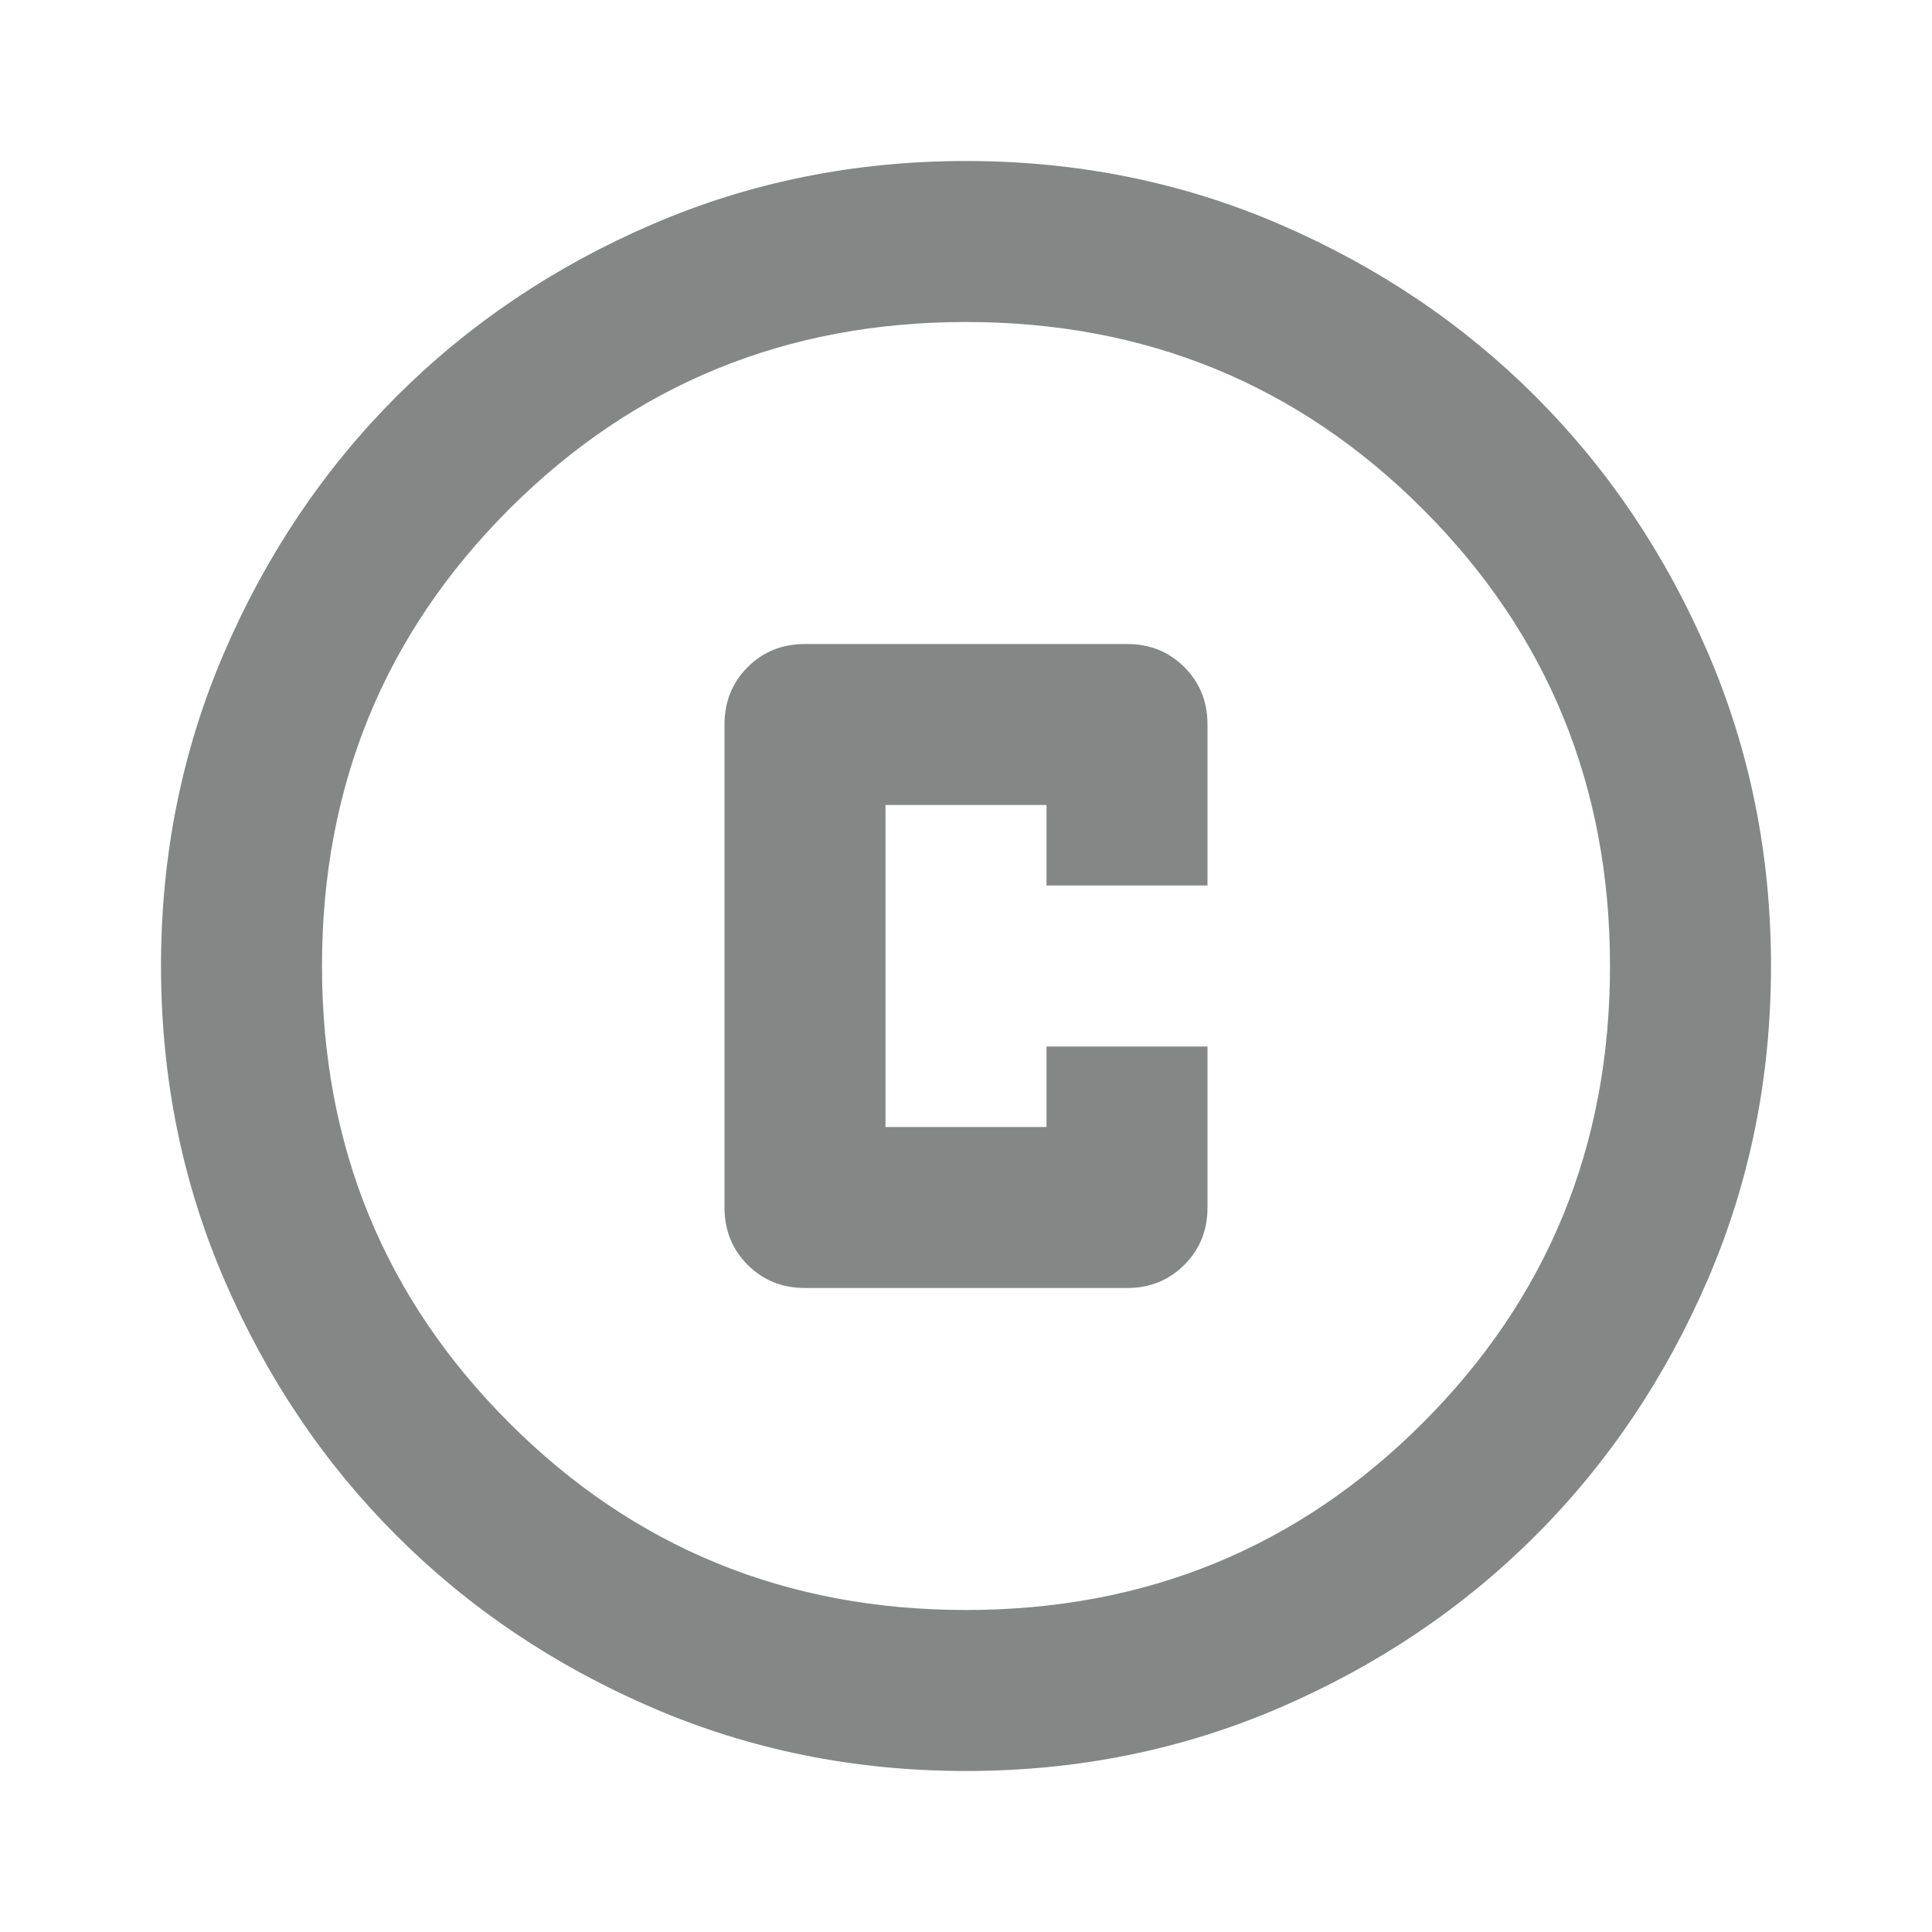
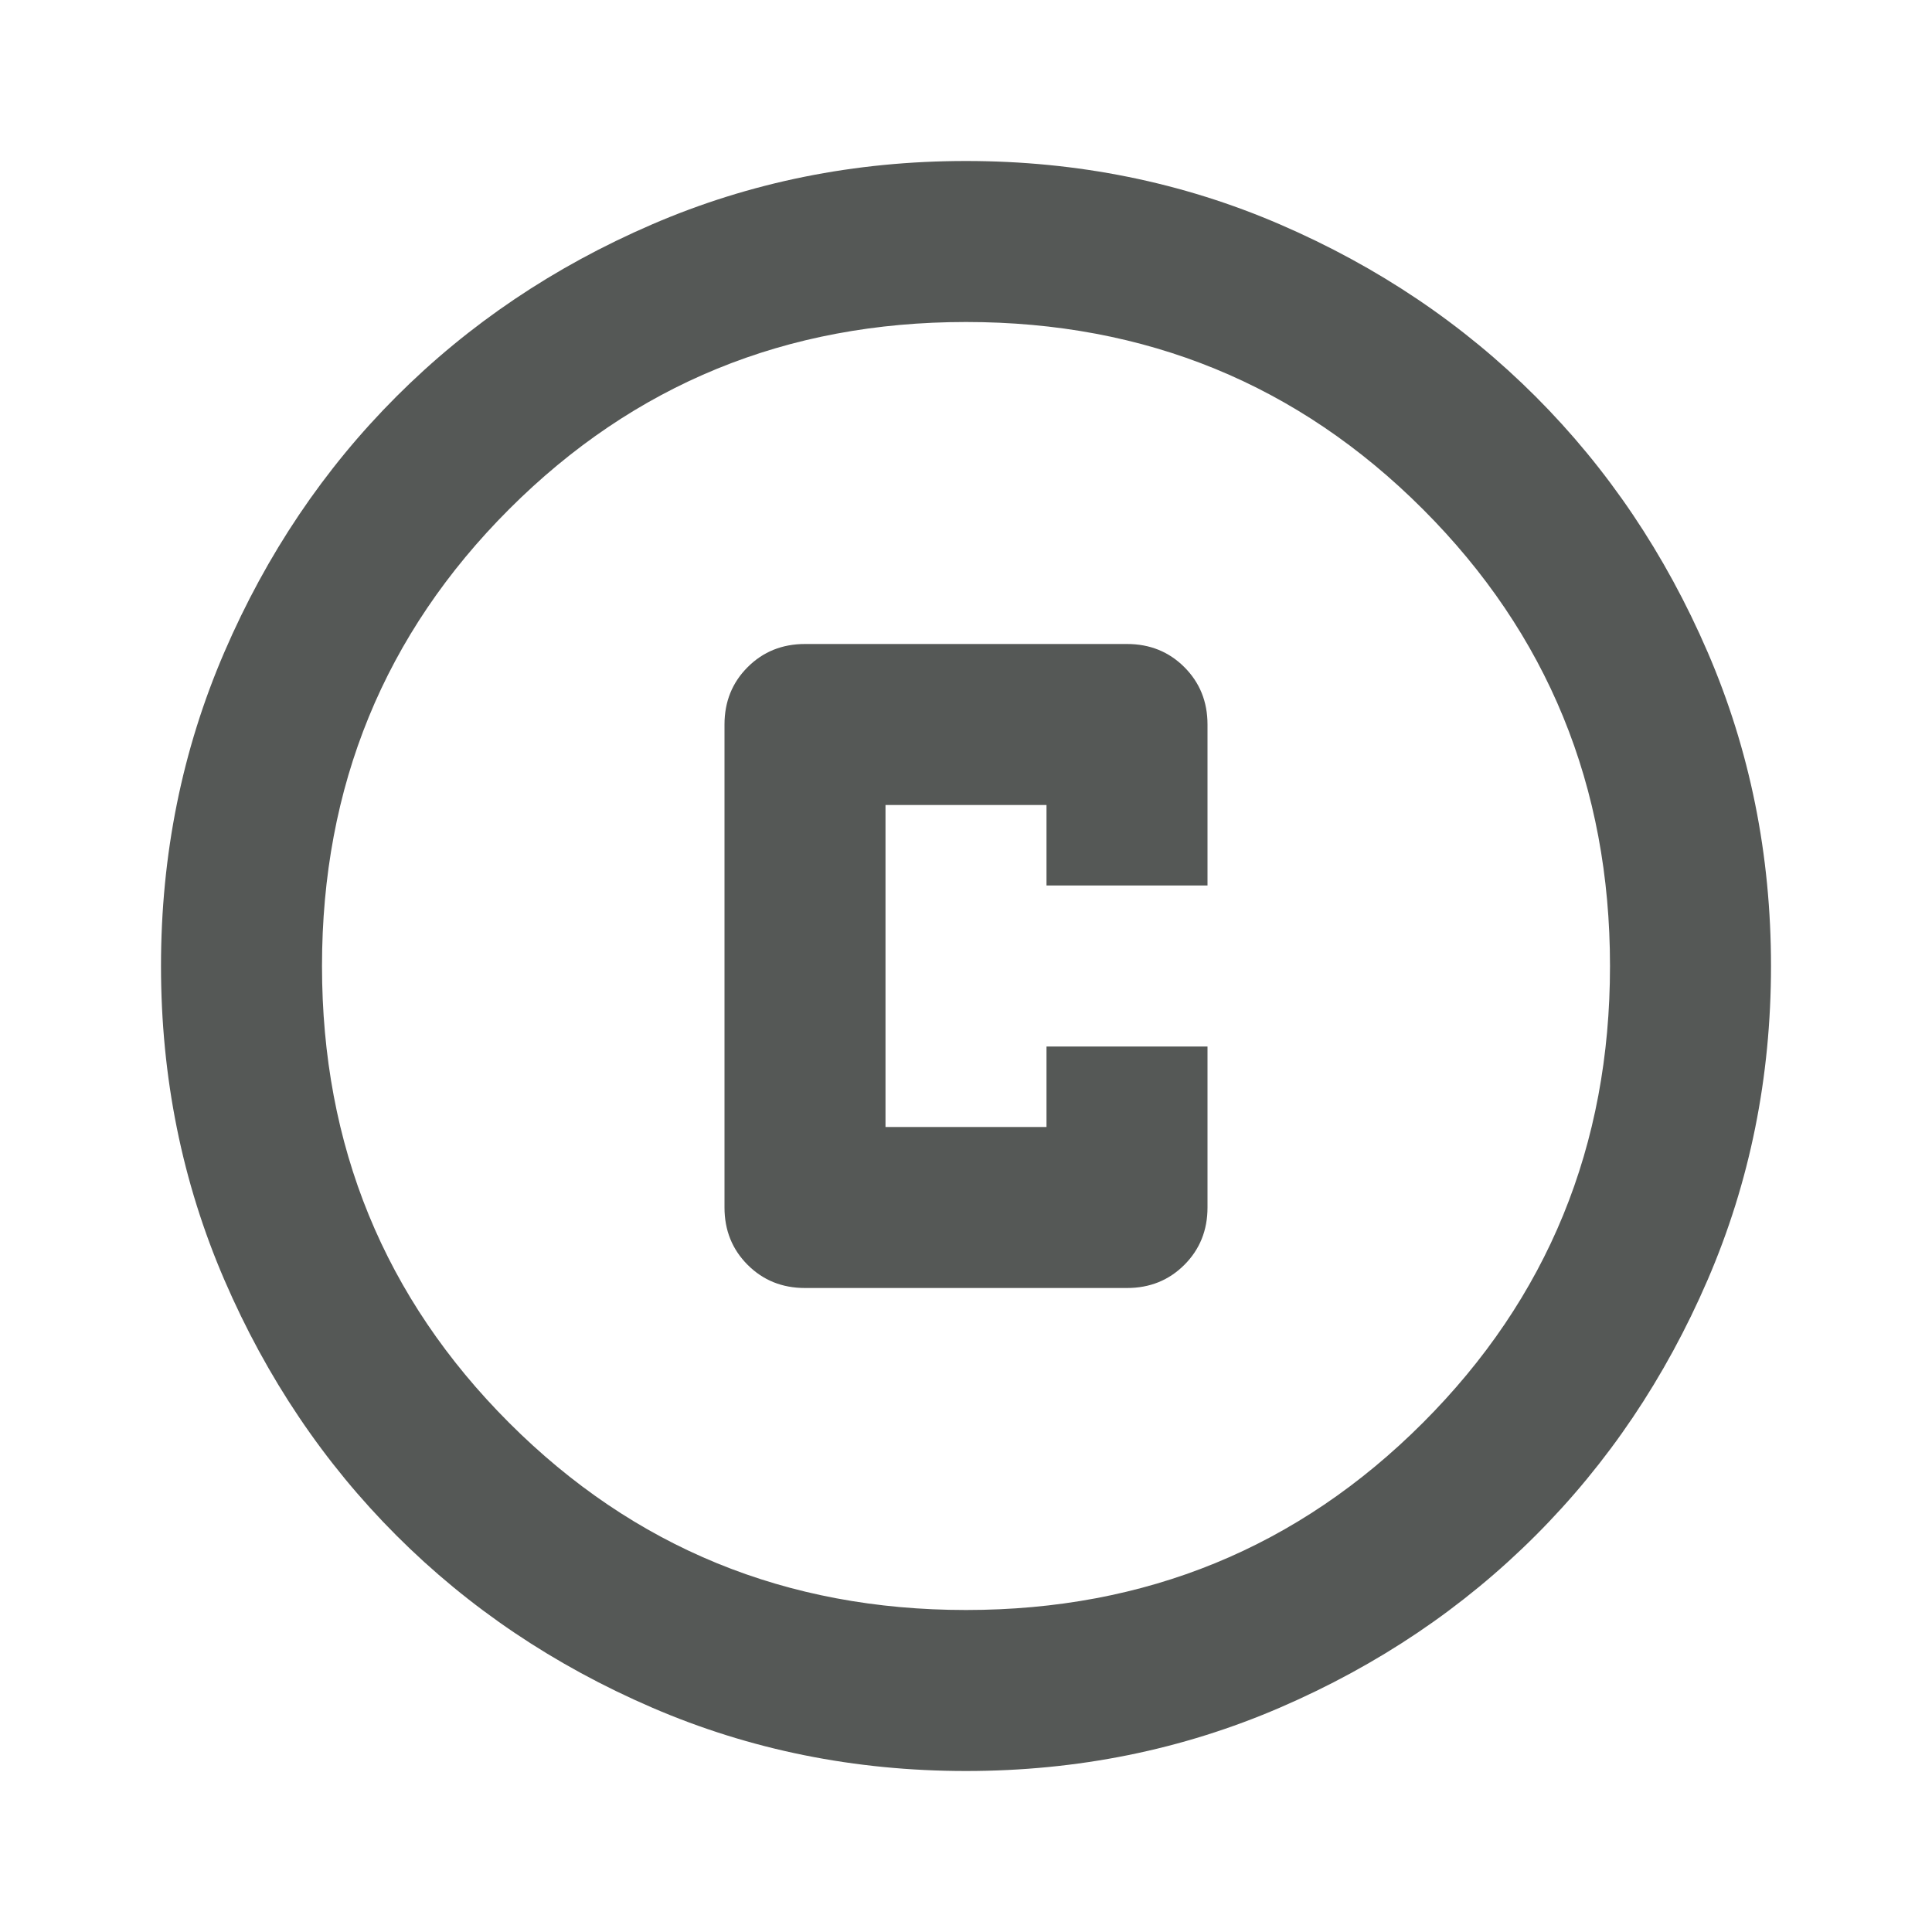
- <svg xmlns="http://www.w3.org/2000/svg" height="24px" viewBox="0 -960 960 960" width="24px" fill="#858786">
+ <svg xmlns="http://www.w3.org/2000/svg" height="24px" viewBox="0 -960 960 960" width="24px" fill="#555856">
  <path d="M400-320h160q17 0 28.5-11.5T600-360v-80h-80v40h-80v-160h80v40h80v-80q0-17-11.5-28.5T560-640H400q-17 0-28.5 11.5T360-600v240q0 17 11.5 28.5T400-320Zm80 240q-83 0-156-31.5T197-197q-54-54-85.5-127T80-480q0-83 31.5-156T197-763q54-54 127-85.5T480-880q83 0 156 31.5T763-763q54 54 85.5 127T880-480q0 83-31.5 156T763-197q-54 54-127 85.5T480-80Zm0-80q134 0 227-93t93-227q0-134-93-227t-227-93q-134 0-227 93t-93 227q0 134 93 227t227 93Zm0-320Z" />
</svg>
